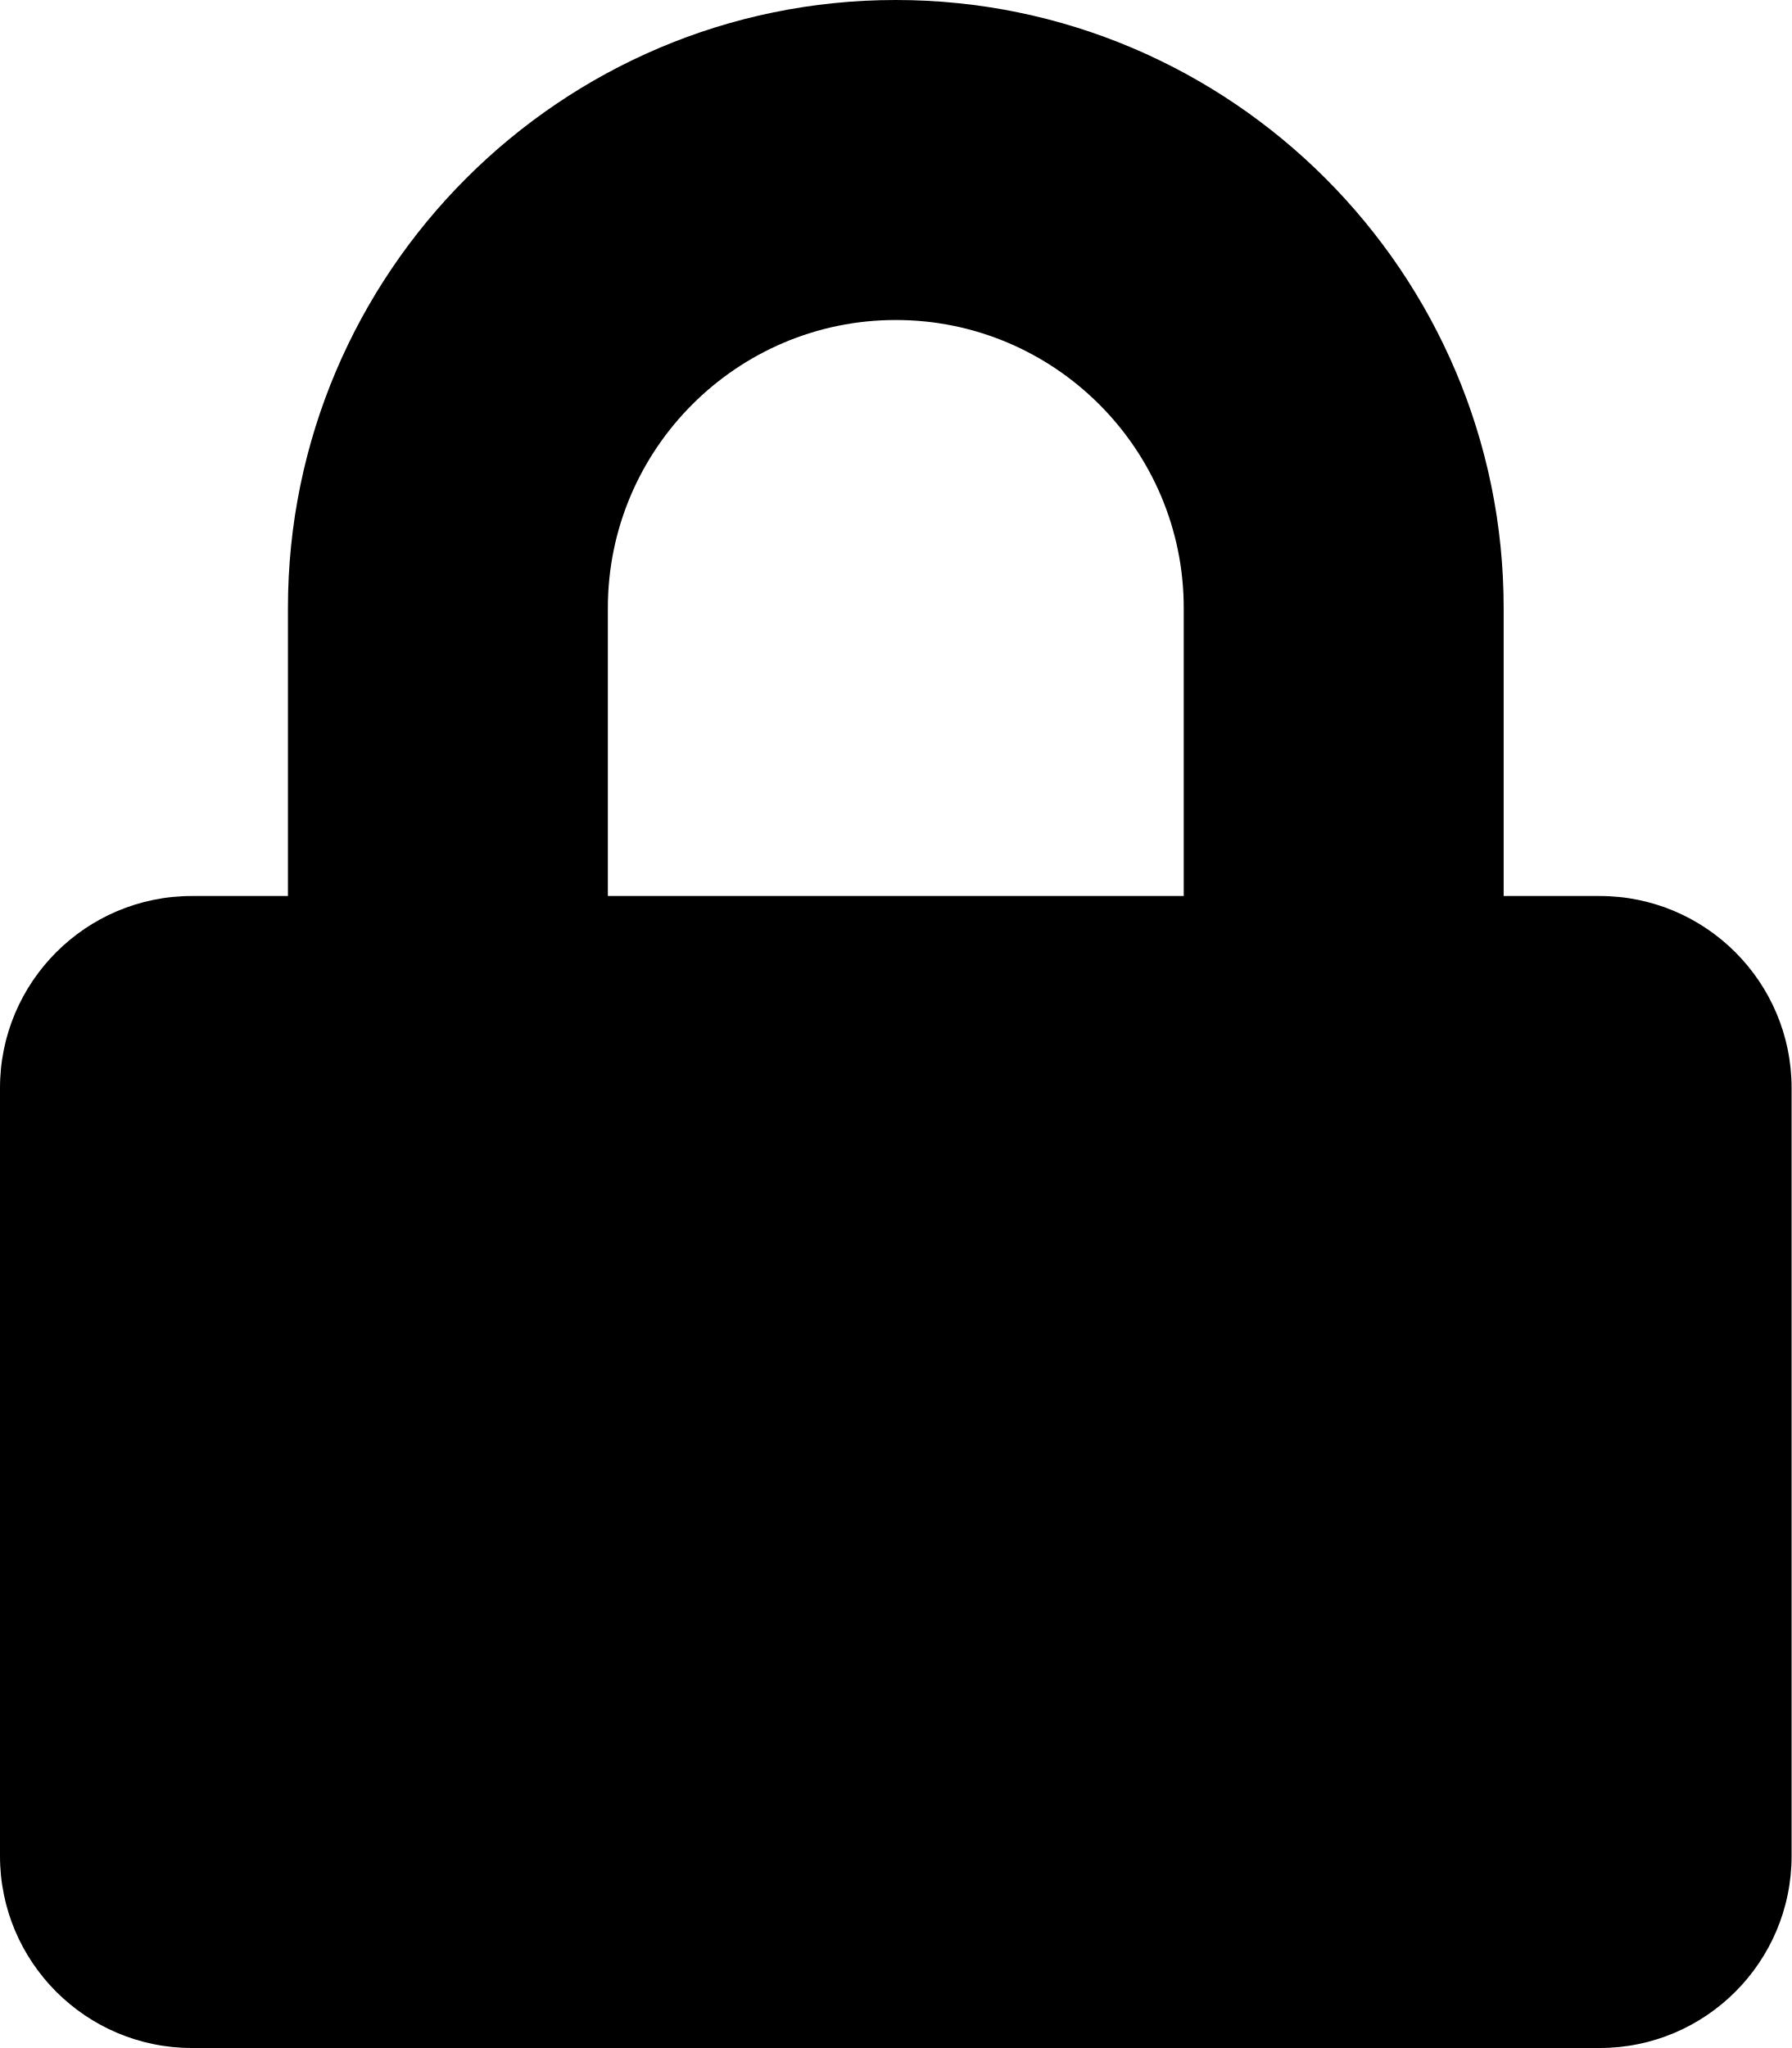
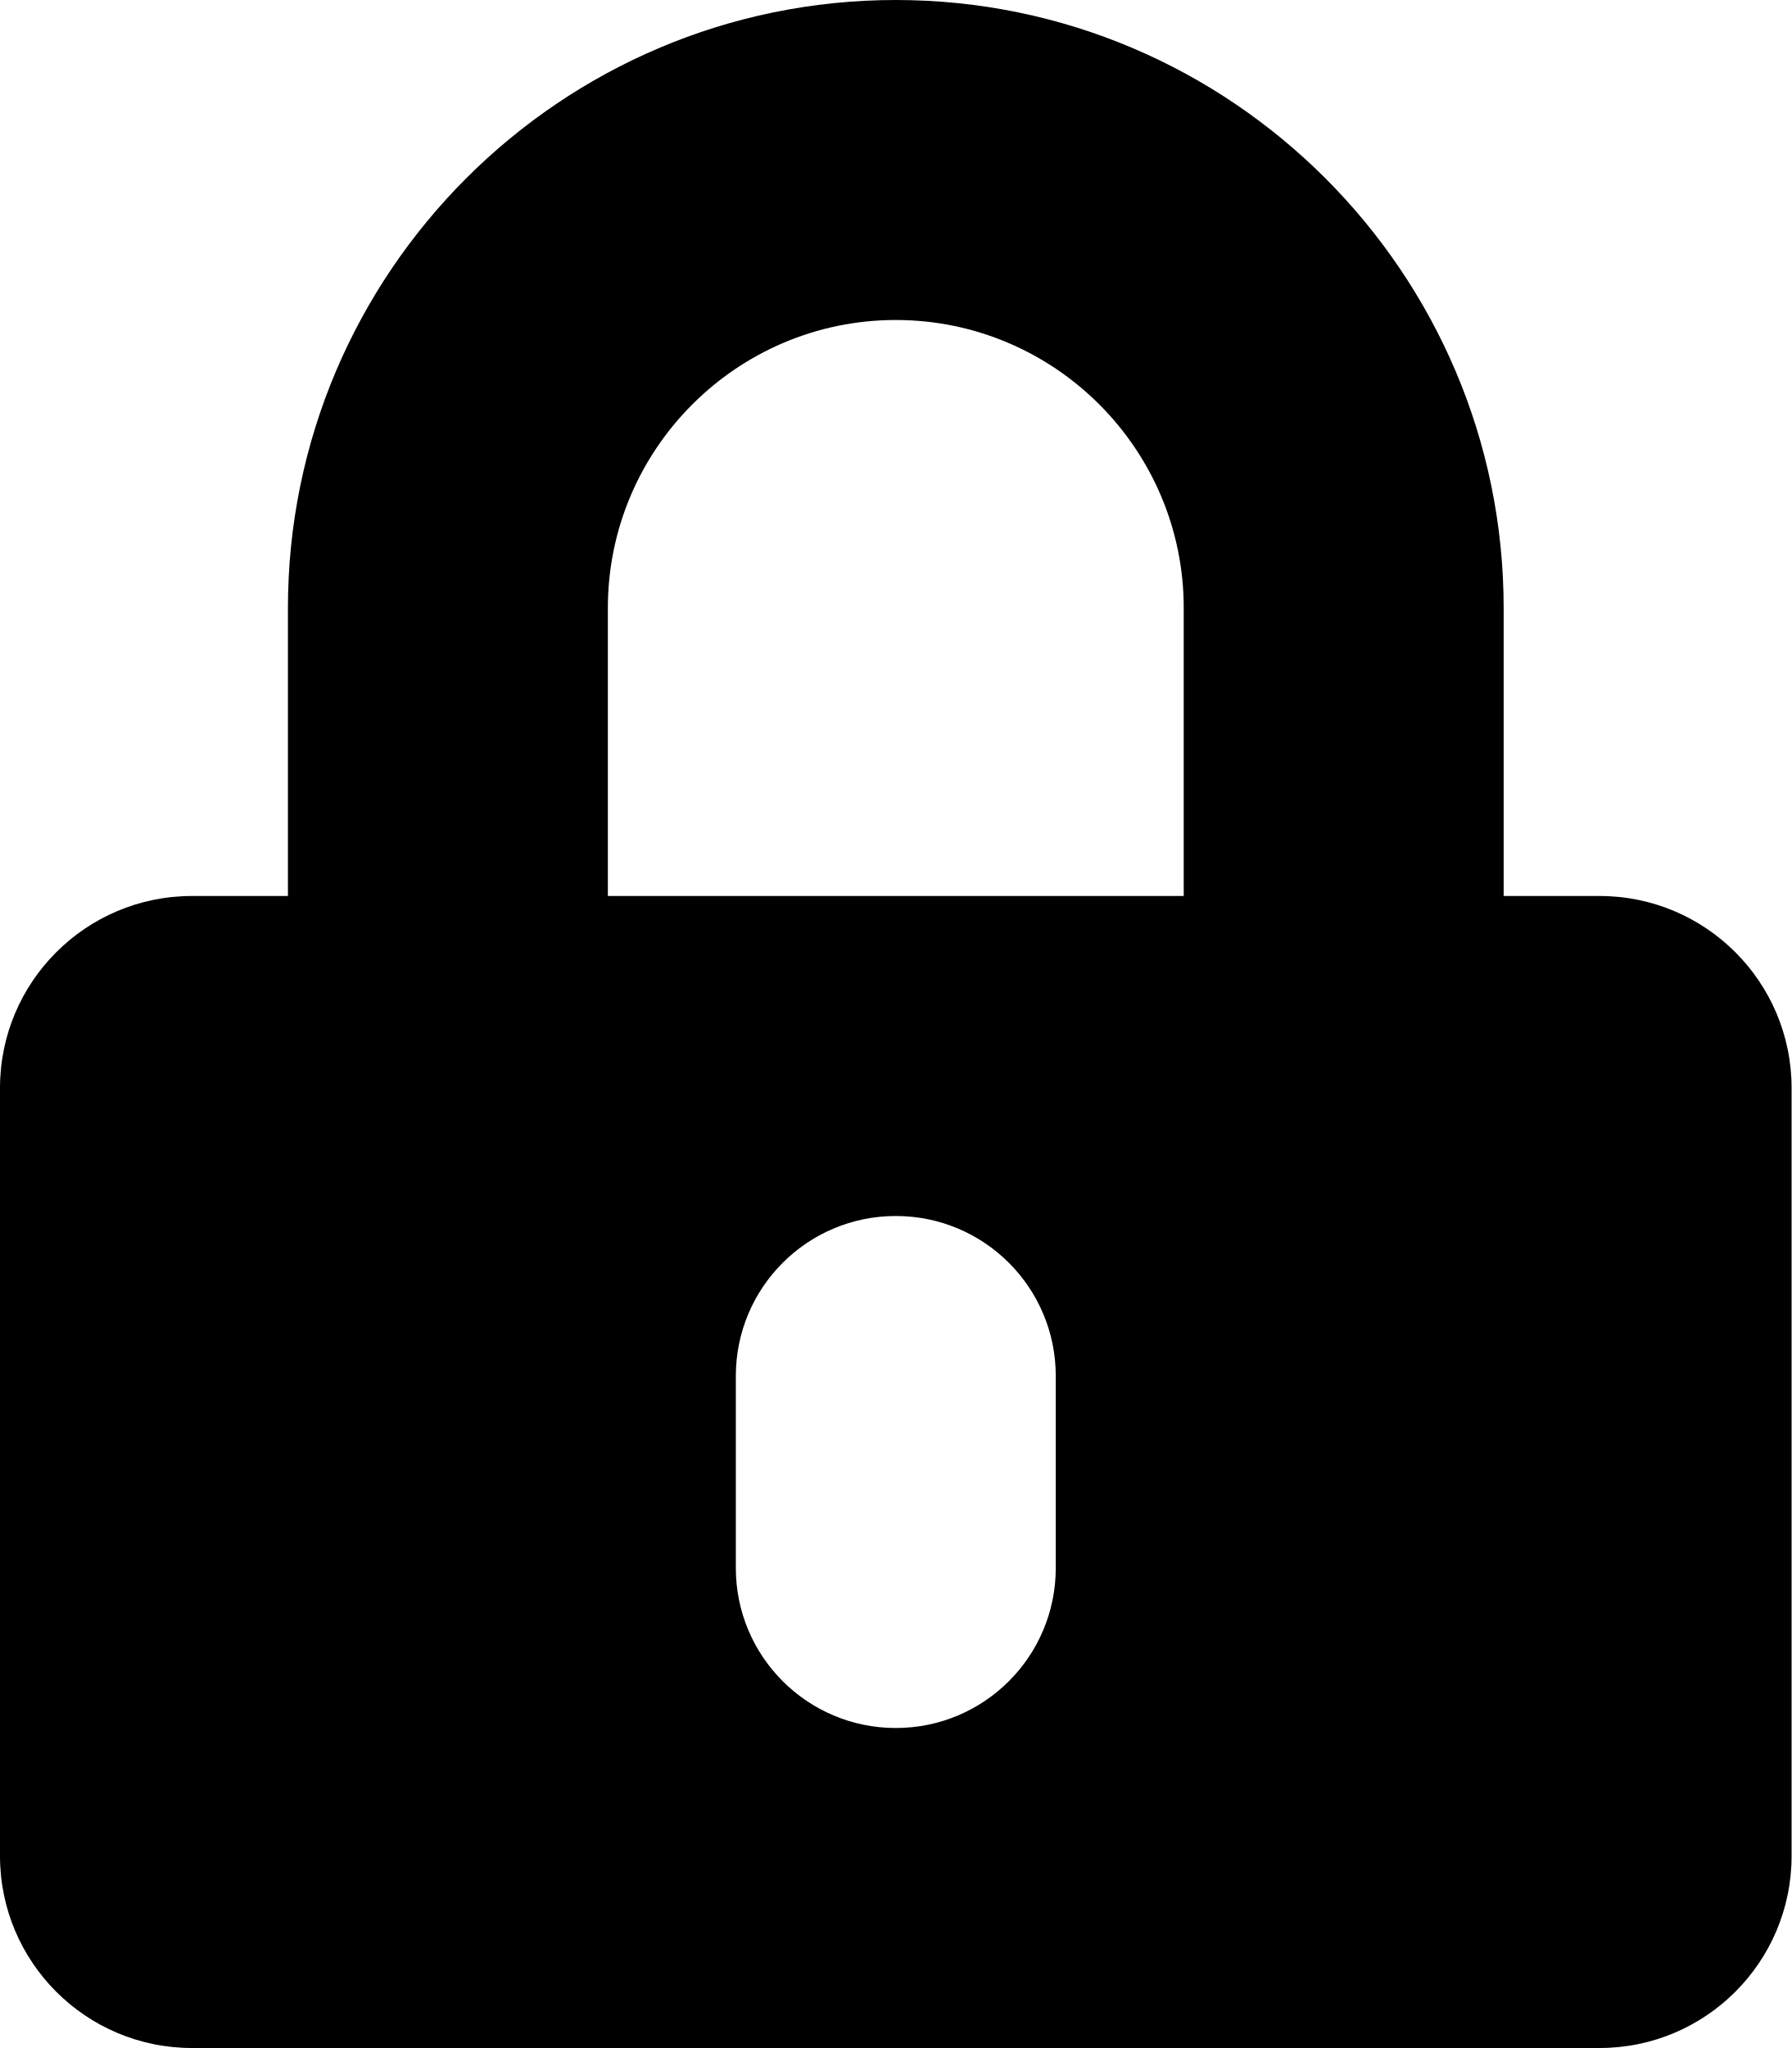
- <svg xmlns="http://www.w3.org/2000/svg" aria-hidden="true" focusable="false" data-prefix="fas" data-icon="lock" class="svg-inline--fa fa-lock fa-w-14" role="img" viewBox="0 0 448 512">
-   <path fill="currentColor" d="M400 224h-24v-72C376 68.2 307.8 0 224 0S72 68.2 72 152v72H48c-26.5 0-48 21.5-48 48v192c0 26.5 21.5 48 48 48h352c26.5 0 48-21.5 48-48V272c0-26.5-21.5-48-48-48zm-104 0H152v-72c0-39.7 32.3-72 72-72s72 32.3 72 72v72z" />
+ <svg xmlns="http://www.w3.org/2000/svg" viewBox="0 0 448 512">
+   <path d="M400 224h-24v-72C376 68.2 307.8 0 224 0S72 68.2 72 152v72H48c-26.5 0-48 21.5-48 48v192c0 26.5 21.5 48 48 48h352c26.5 0 48-21.5 48-48V272c0-26.5-21.5-48-48-48zM264 392c0 22.1-17.9 40-40 40s-40-17.9-40-40v-48c0-22.1 17.9-40 40-40s40 17.9 40 40v48zm32-168H152v-72c0-39.7 32.3-72 72-72s72 32.3 72 72v72z" />
</svg>
